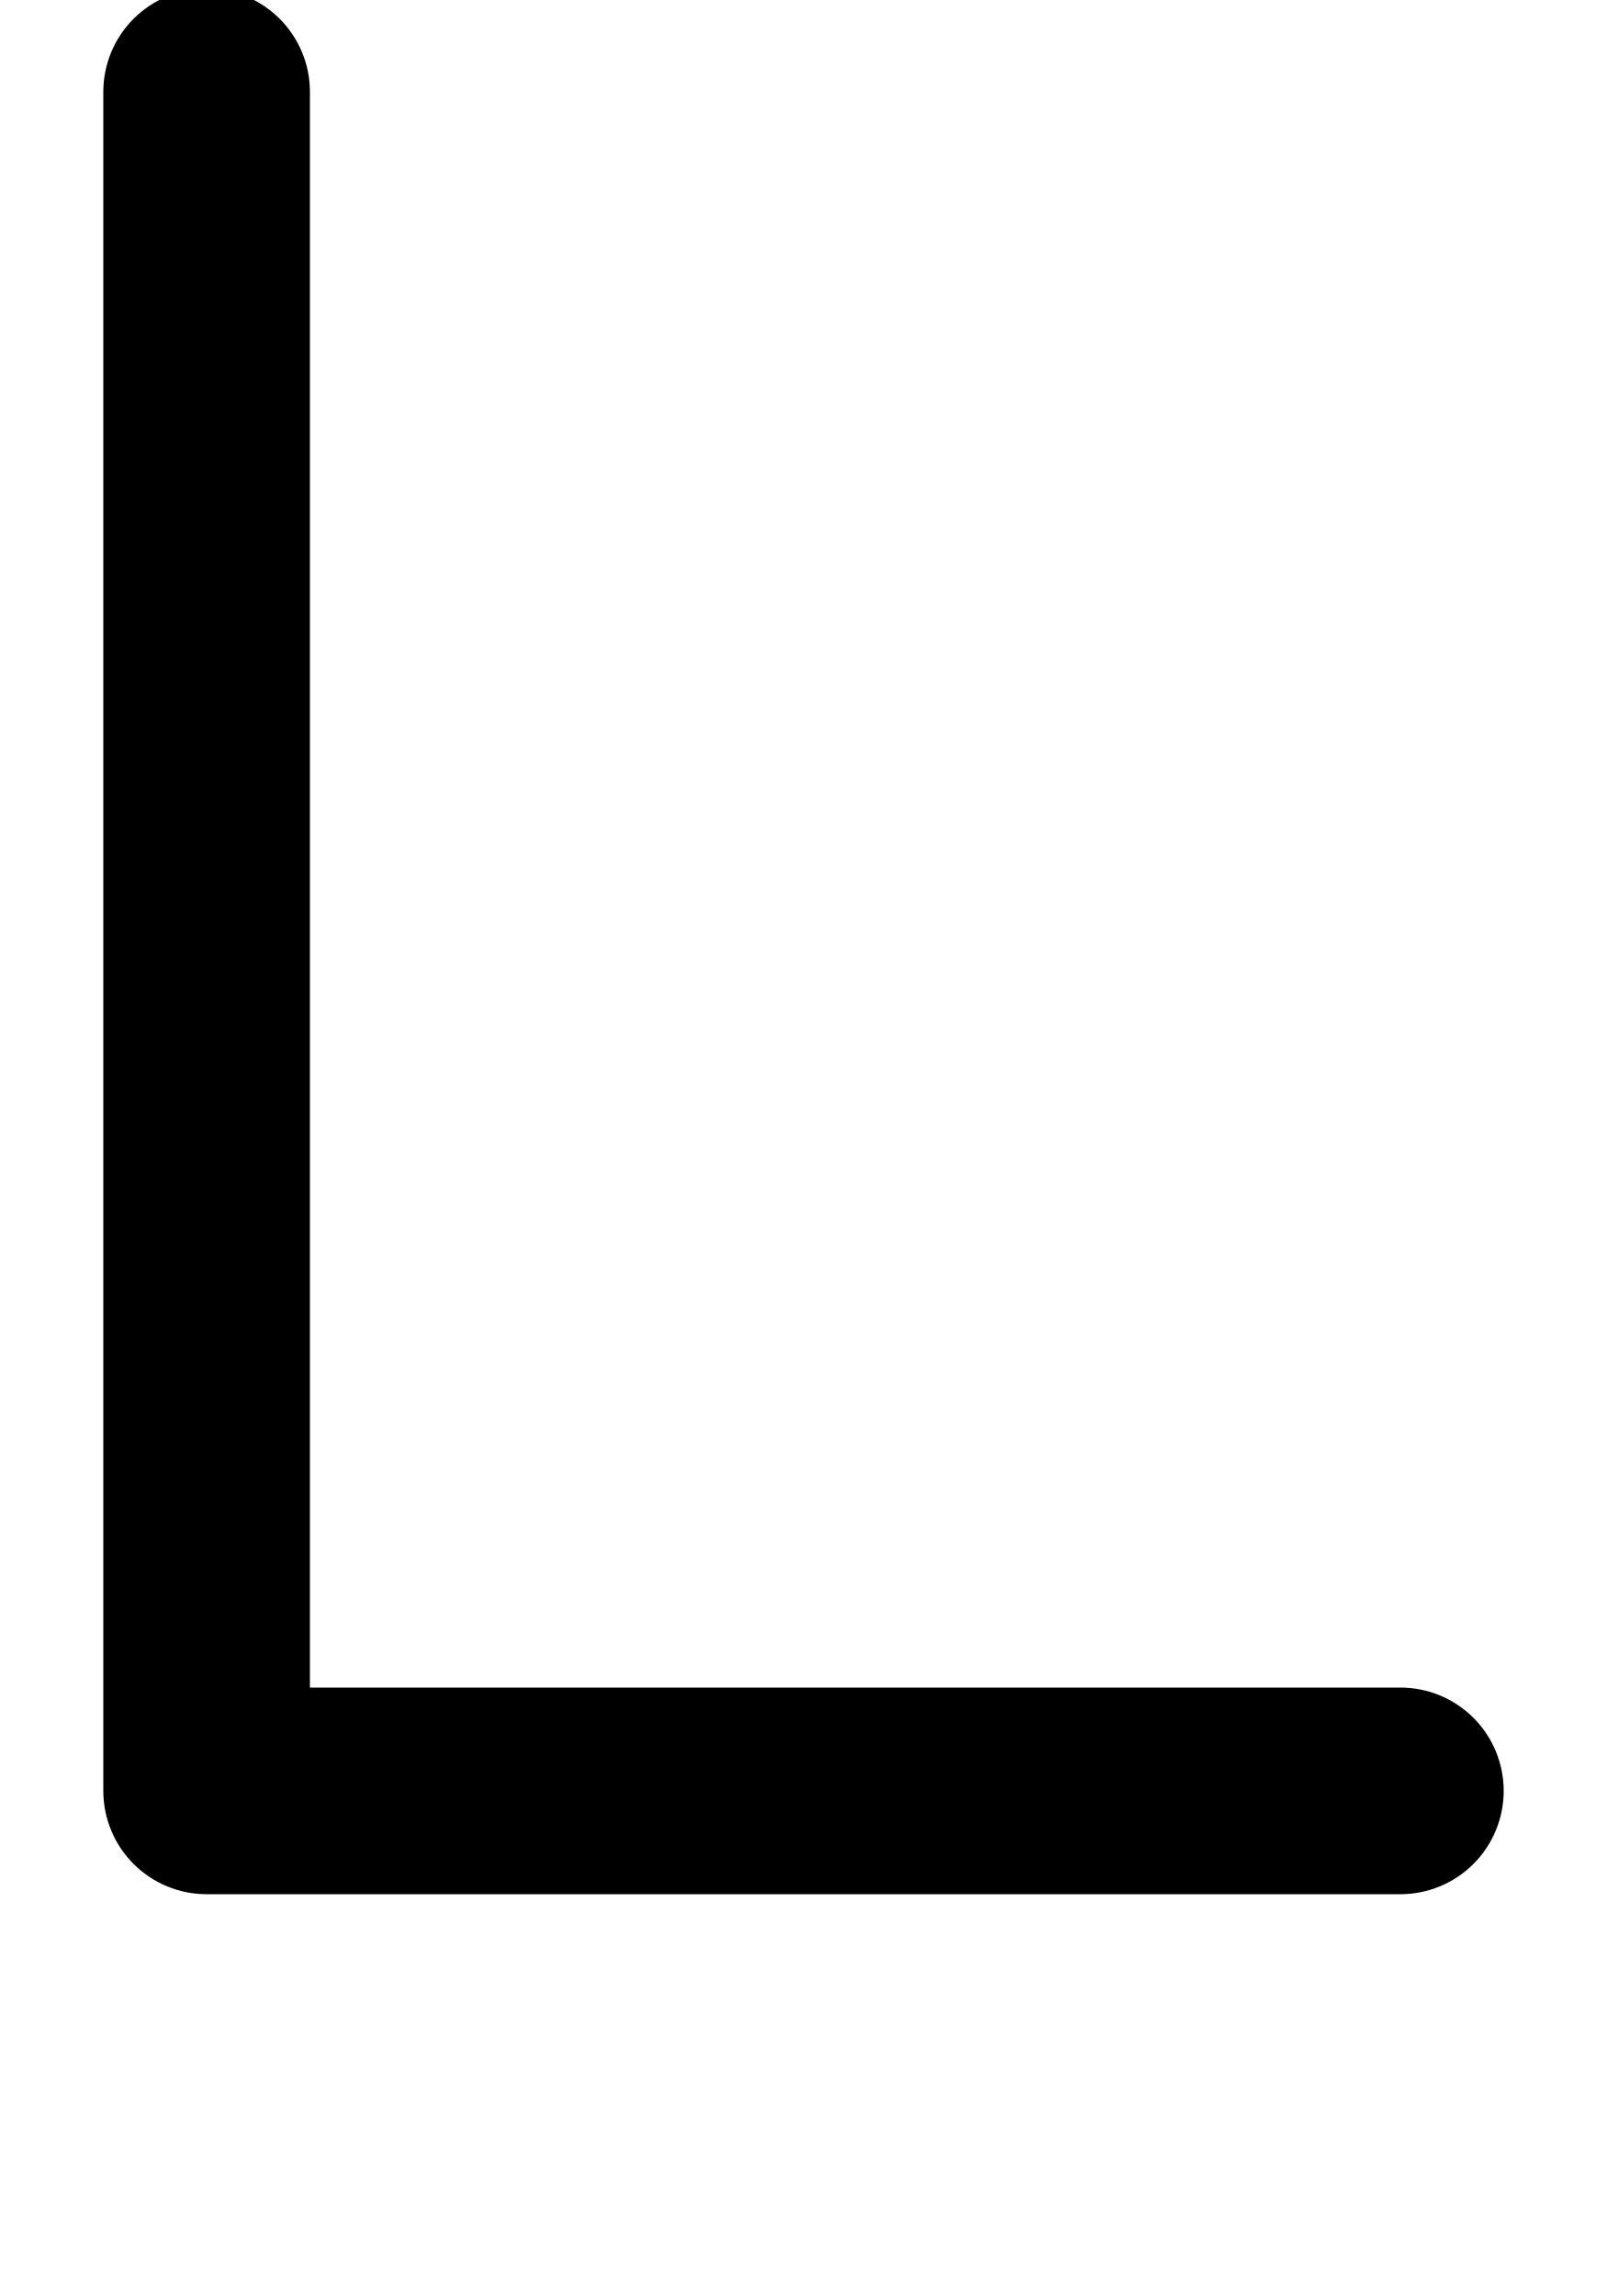
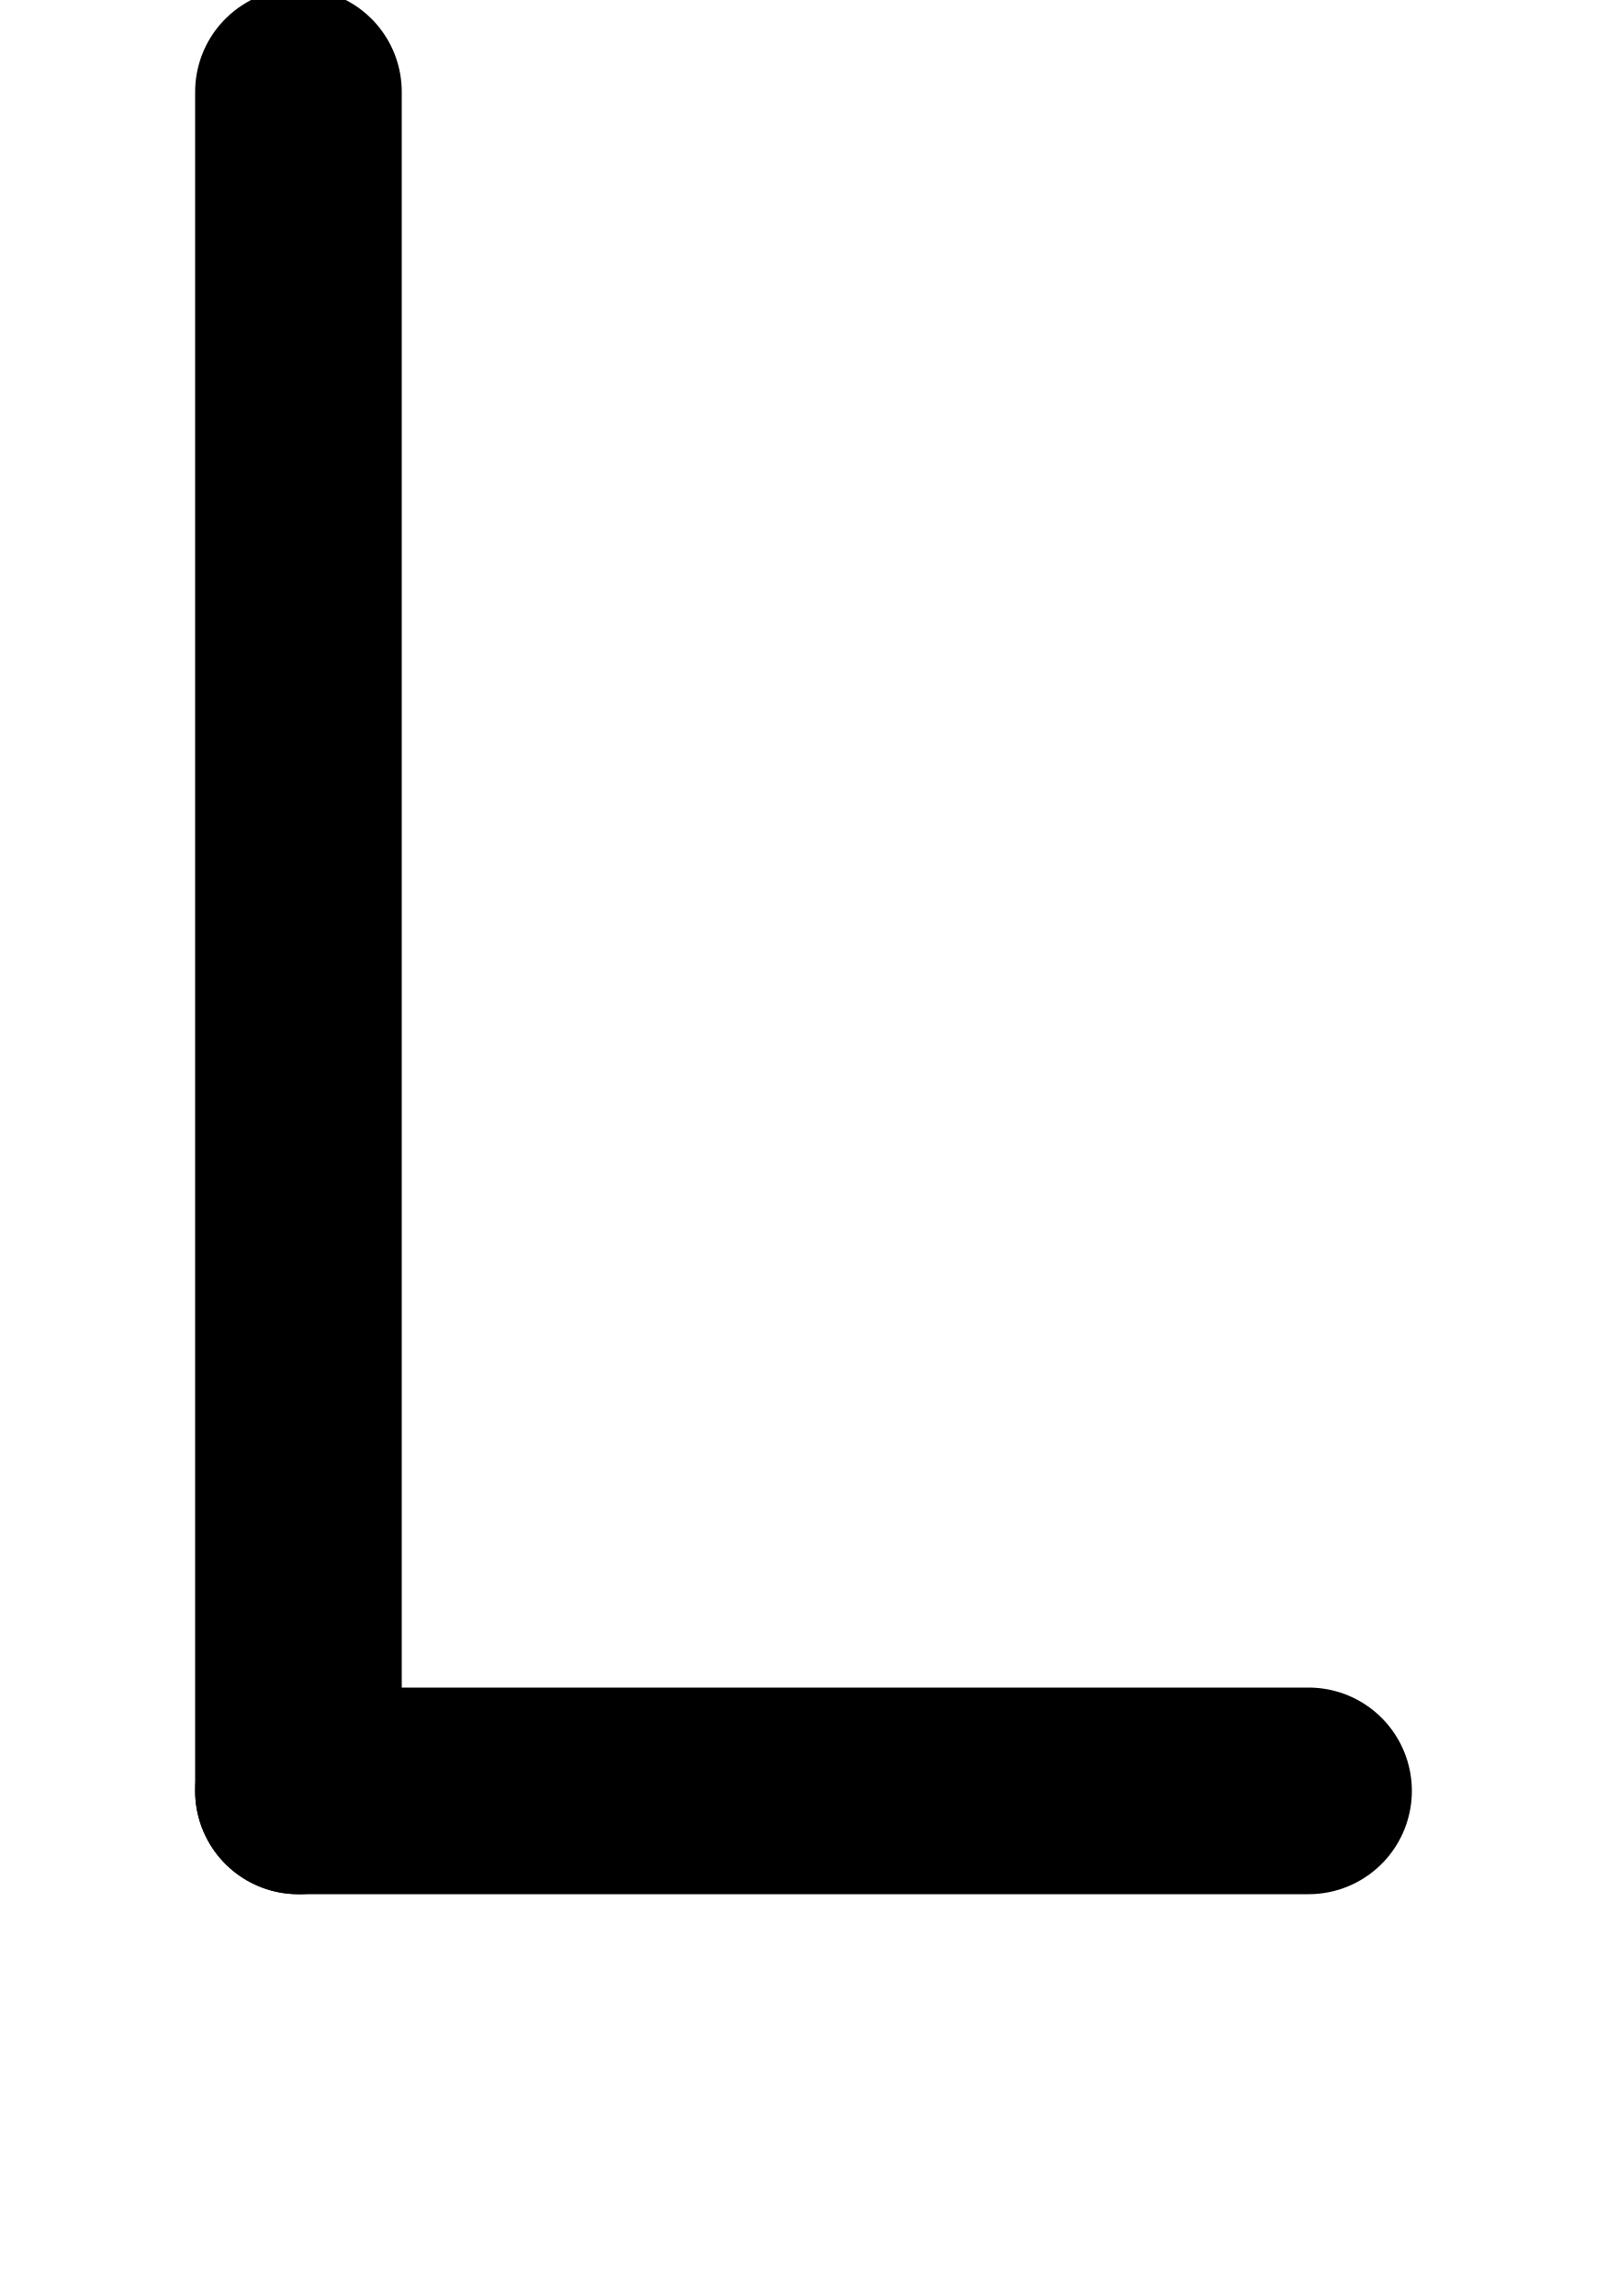
- <svg xmlns="http://www.w3.org/2000/svg" viewBox="0 0 700.000 1000.000">
-   <path d="M 612.208,735.054 L 614.411,735.217 L 616.603,735.487 L 618.779,735.865 L 620.934,736.349 L 623.063,736.938 L 625.160,737.631 L 627.221,738.425 L 629.240,739.320 L 631.213,740.314 L 633.135,741.402 L 635.001,742.584 L 636.806,743.856 L 638.548,745.215 L 640.220,746.657 L 641.820,748.180 L 643.343,749.780 L 644.785,751.452 L 646.144,753.194 L 647.416,754.999 L 648.598,756.865 L 649.686,758.787 L 650.680,760.760 L 651.575,762.779 L 652.369,764.840 L 653.062,766.937 L 653.651,769.066 L 654.135,771.221 L 654.513,773.397 L 654.783,775.589 L 654.946,777.792 L 655.000,780.000 L 654.946,782.208 L 654.783,784.411 L 654.513,786.603 L 654.135,788.779 L 653.651,790.934 L 653.062,793.063 L 652.369,795.160 L 651.575,797.221 L 650.680,799.240 L 649.686,801.213 L 648.598,803.135 L 647.416,805.001 L 646.144,806.806 L 644.785,808.548 L 643.343,810.220 L 641.820,811.820 L 640.220,813.343 L 638.548,814.785 L 636.806,816.144 L 635.001,817.416 L 633.135,818.598 L 631.213,819.686 L 629.240,820.680 L 627.221,821.575 L 625.160,822.369 L 623.063,823.062 L 620.934,823.651 L 618.779,824.135 L 616.603,824.513 L 614.411,824.783 L 612.208,824.946 L 610.000,825.000 L 90.000,825.000 L 87.792,824.946 L 85.589,824.783 L 83.397,824.513 L 81.221,824.135 L 79.066,823.651 L 76.937,823.062 L 74.840,822.369 L 72.779,821.575 L 70.760,820.680 L 68.787,819.686 L 66.865,818.598 L 64.999,817.416 L 63.194,816.144 L 61.452,814.785 L 59.780,813.343 L 58.180,811.820 L 56.657,810.220 L 55.215,808.548 L 53.856,806.806 L 52.584,805.001 L 51.402,803.135 L 50.314,801.213 L 49.320,799.240 L 48.425,797.221 L 47.631,795.160 L 46.938,793.063 L 46.349,790.934 L 45.865,788.779 L 45.487,786.603 L 45.217,784.411 L 45.054,782.208 L 45.000,780.000 L 45.000,40.000 L 45.054,37.792 L 45.217,35.589 L 45.487,33.397 L 45.865,31.221 L 46.349,29.066 L 46.938,26.937 L 47.631,24.840 L 48.425,22.779 L 49.320,20.760 L 50.314,18.787 L 51.402,16.865 L 52.584,14.999 L 53.856,13.194 L 55.215,11.452 L 56.657,9.780 L 58.180,8.180 L 59.780,6.657 L 61.452,5.215 L 63.194,3.856 L 64.999,2.584 L 66.865,1.402 L 68.787,0.314 L 70.760,-0.680 L 72.779,-1.575 L 74.840,-2.369 L 76.937,-3.062 L 79.066,-3.651 L 81.221,-4.135 L 83.397,-4.513 L 85.589,-4.783 L 87.792,-4.946 L 90.000,-5.000 L 92.208,-4.946 L 94.411,-4.783 L 96.603,-4.513 L 98.779,-4.135 L 100.934,-3.651 L 103.063,-3.062 L 105.160,-2.369 L 107.221,-1.575 L 109.240,-0.680 L 111.213,0.314 L 113.135,1.402 L 115.001,2.584 L 116.806,3.856 L 118.548,5.215 L 120.220,6.657 L 121.820,8.180 L 123.343,9.780 L 124.785,11.452 L 126.144,13.194 L 127.416,14.999 L 128.598,16.865 L 129.686,18.787 L 130.680,20.760 L 131.575,22.779 L 132.369,24.840 L 133.062,26.937 L 133.651,29.066 L 134.135,31.221 L 134.513,33.397 L 134.783,35.589 L 134.946,37.792 L 135.000,40.000 L 135.000,735.000 L 610.000,735.000 L 612.208,735.054 Z" fill="black" fill-rule="evenodd" />
+ <svg xmlns="http://www.w3.org/2000/svg" viewBox="0 0 700.000 1000">
+   <path d="M 130.000 40.000 V 780.000" fill="none" stroke="black" stroke-width="90.000" stroke-linecap="round" stroke-linejoin="round" />
+   <path d="M 130.000 780.000 H 570.000" fill="none" stroke="black" stroke-width="90.000" stroke-linecap="round" stroke-linejoin="round" />
</svg>
